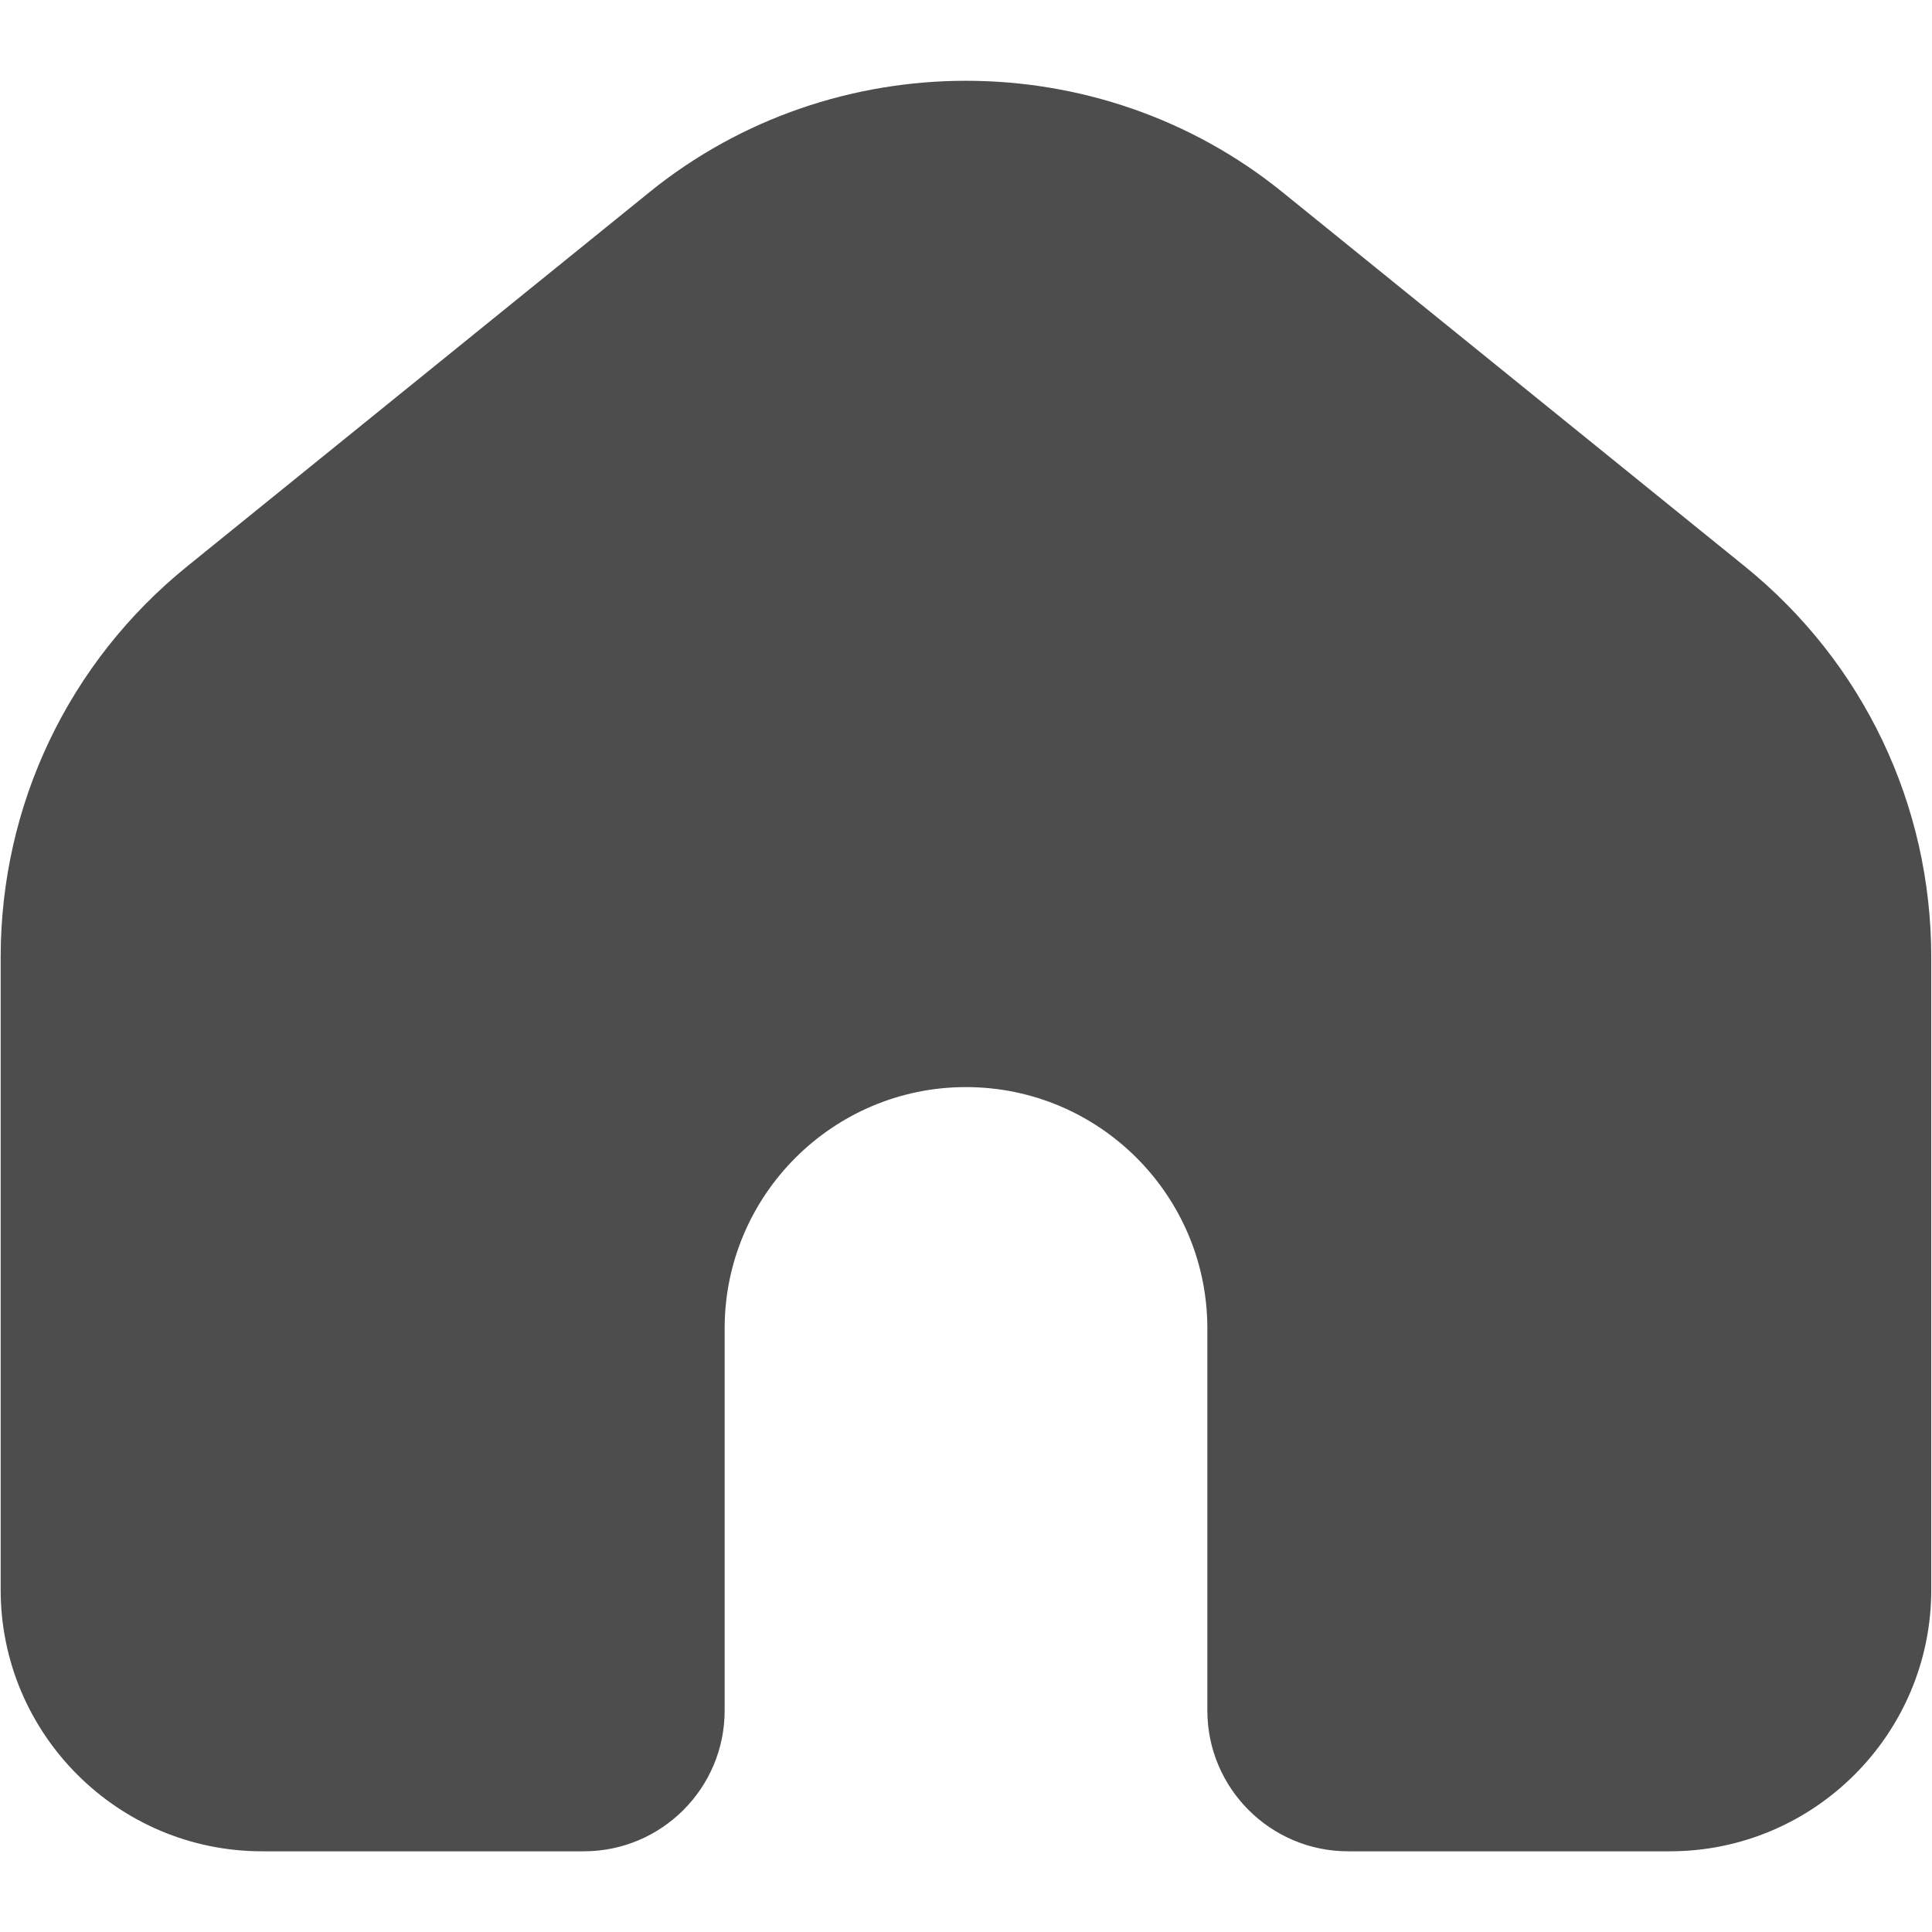
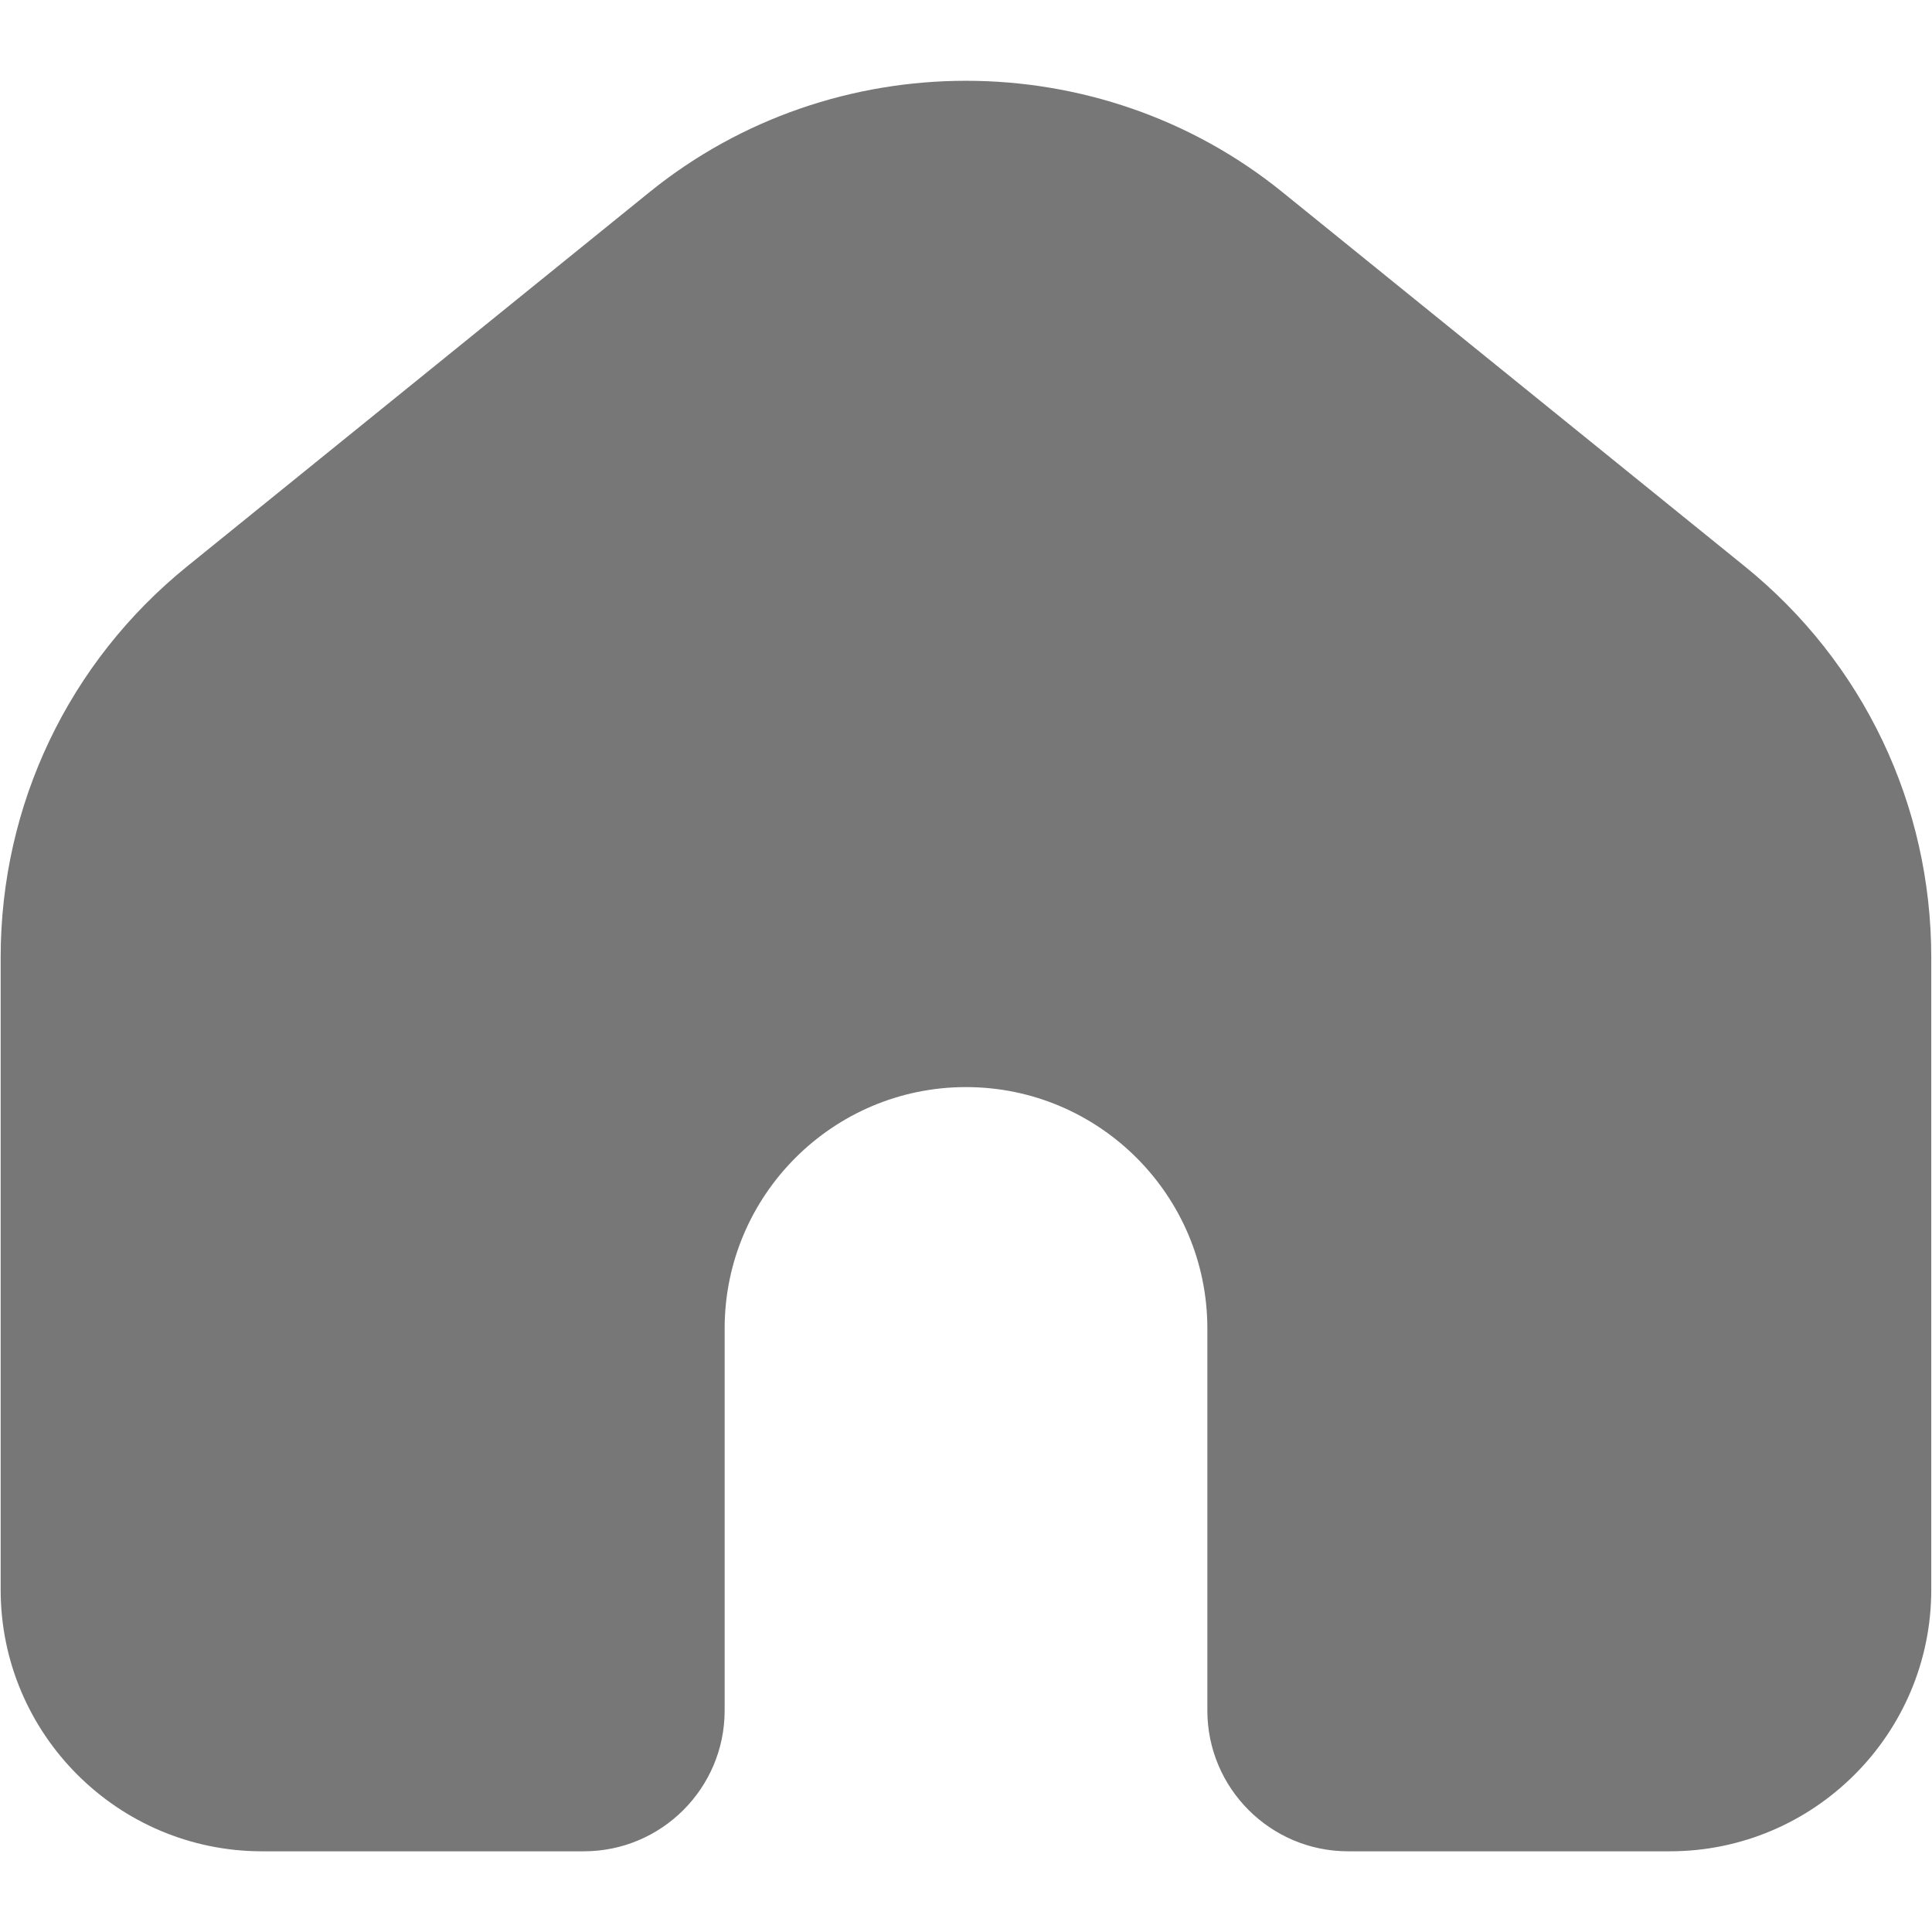
- <svg xmlns="http://www.w3.org/2000/svg" fill="#4d4d4d" data-name="Layer 1" viewBox="0 0 232.94 232.94">
+ <svg xmlns="http://www.w3.org/2000/svg" fill="#777777" data-name="Layer 1" viewBox="0 0 232.94 232.94">
  <path d="m12.2,115.41v76.28c0,10.71,8.69,19.4,19.4,19.4h38.8c2.68,0,4.85-2.17,4.85-4.85v-46.07c0-22.77,18.46-41.22,41.22-41.22s41.22,18.46,41.22,41.22v46.07c0,2.68,2.17,4.85,4.85,4.85h38.8c10.71,0,19.4-8.68,19.4-19.4v-76.28c0-14.64-6.61-28.49-17.99-37.7l-55.77-45.14c-17.79-14.4-43.23-14.4-61.02,0l-55.77,45.14c-11.38,9.21-17.99,23.06-17.99,37.7Z" />
  <path d="m201.34,223.21h-38.8c-9.36,0-16.97-7.61-16.97-16.97v-46.07c0-16.05-13.05-29.1-29.1-29.1s-29.1,13.05-29.1,29.1v46.07c0,9.36-7.61,16.97-16.97,16.97H31.6C14.22,223.21.08,209.07.08,191.69v-76.28c0-18.38,8.2-35.56,22.48-47.12l55.77-45.14c22.1-17.88,54.18-17.88,76.27,0l55.77,45.14c14.29,11.56,22.48,28.74,22.48,47.12v76.28c0,17.38-14.14,31.52-31.52,31.52Zm-31.52-24.25h31.52c4.01,0,7.27-3.26,7.27-7.27v-76.28c0-11.03-4.92-21.34-13.49-28.27l-55.77-45.14c-13.26-10.73-32.5-10.73-45.76,0l-55.77,45.14c-8.57,6.94-13.49,17.24-13.49,28.27v76.28c0,4.01,3.26,7.27,7.27,7.27h31.52v-38.8c0-29.42,23.93-53.35,53.35-53.35s53.35,23.93,53.35,53.35v38.8Z" />
</svg>
